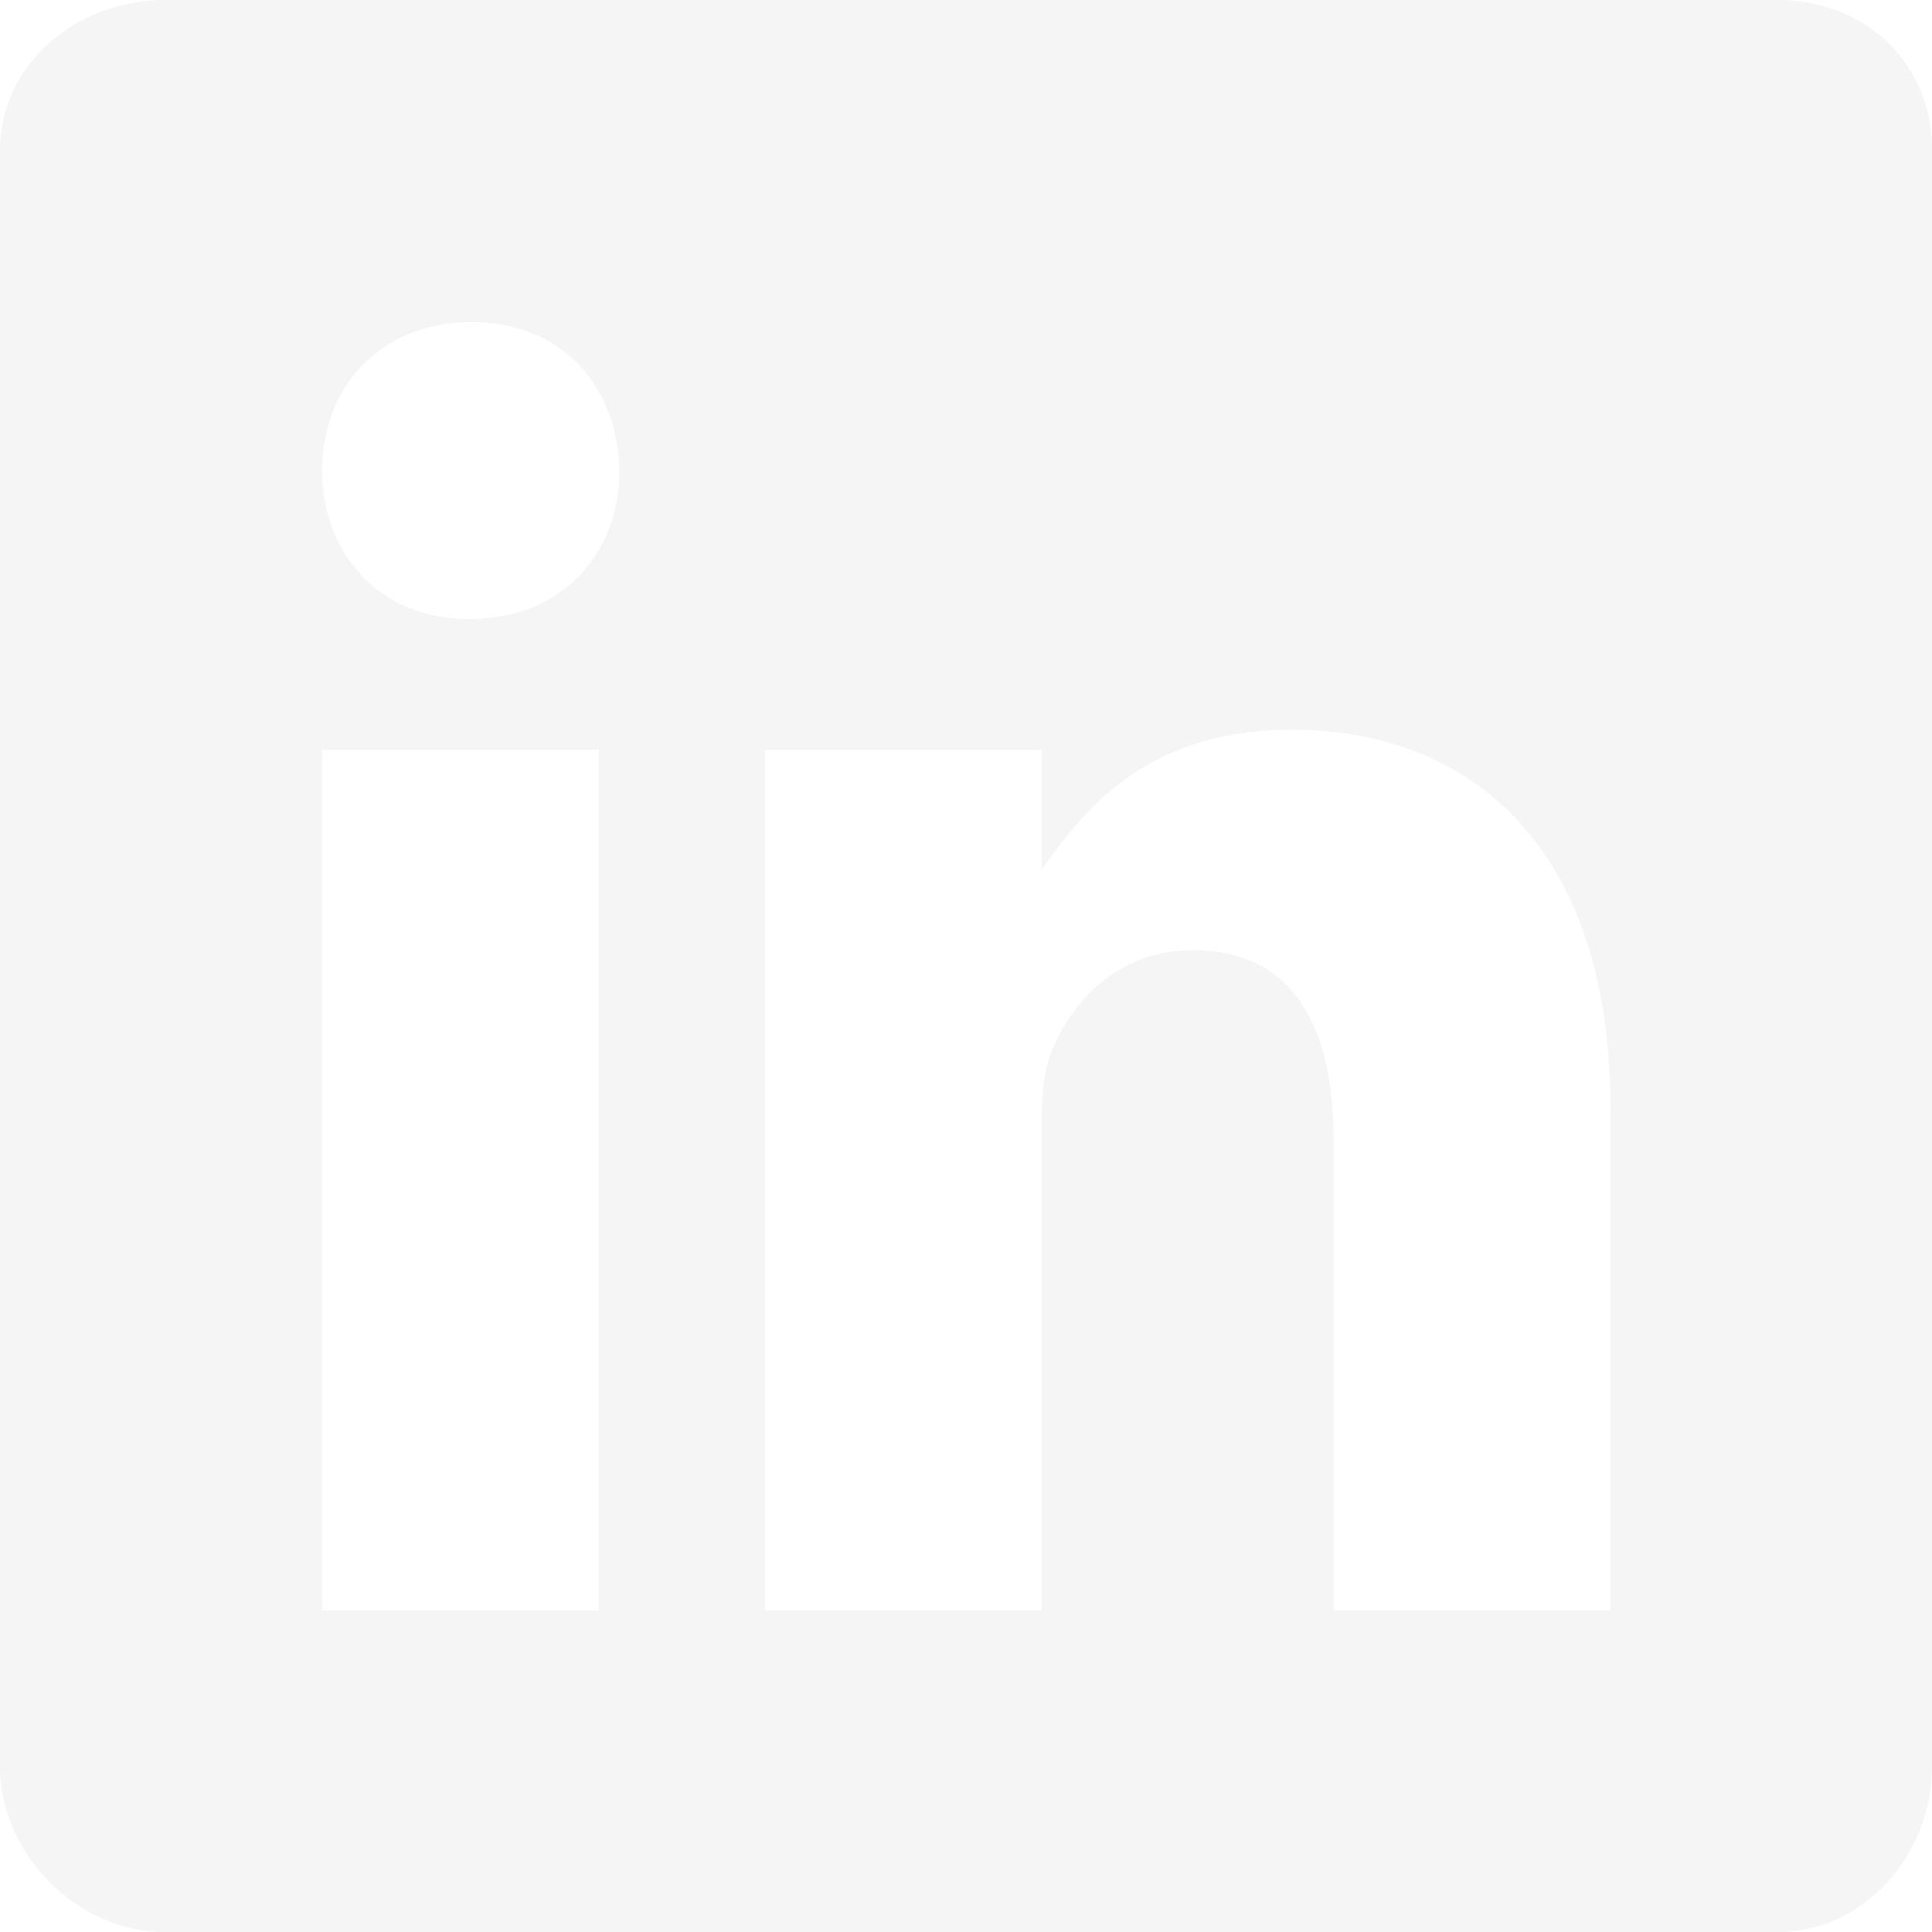
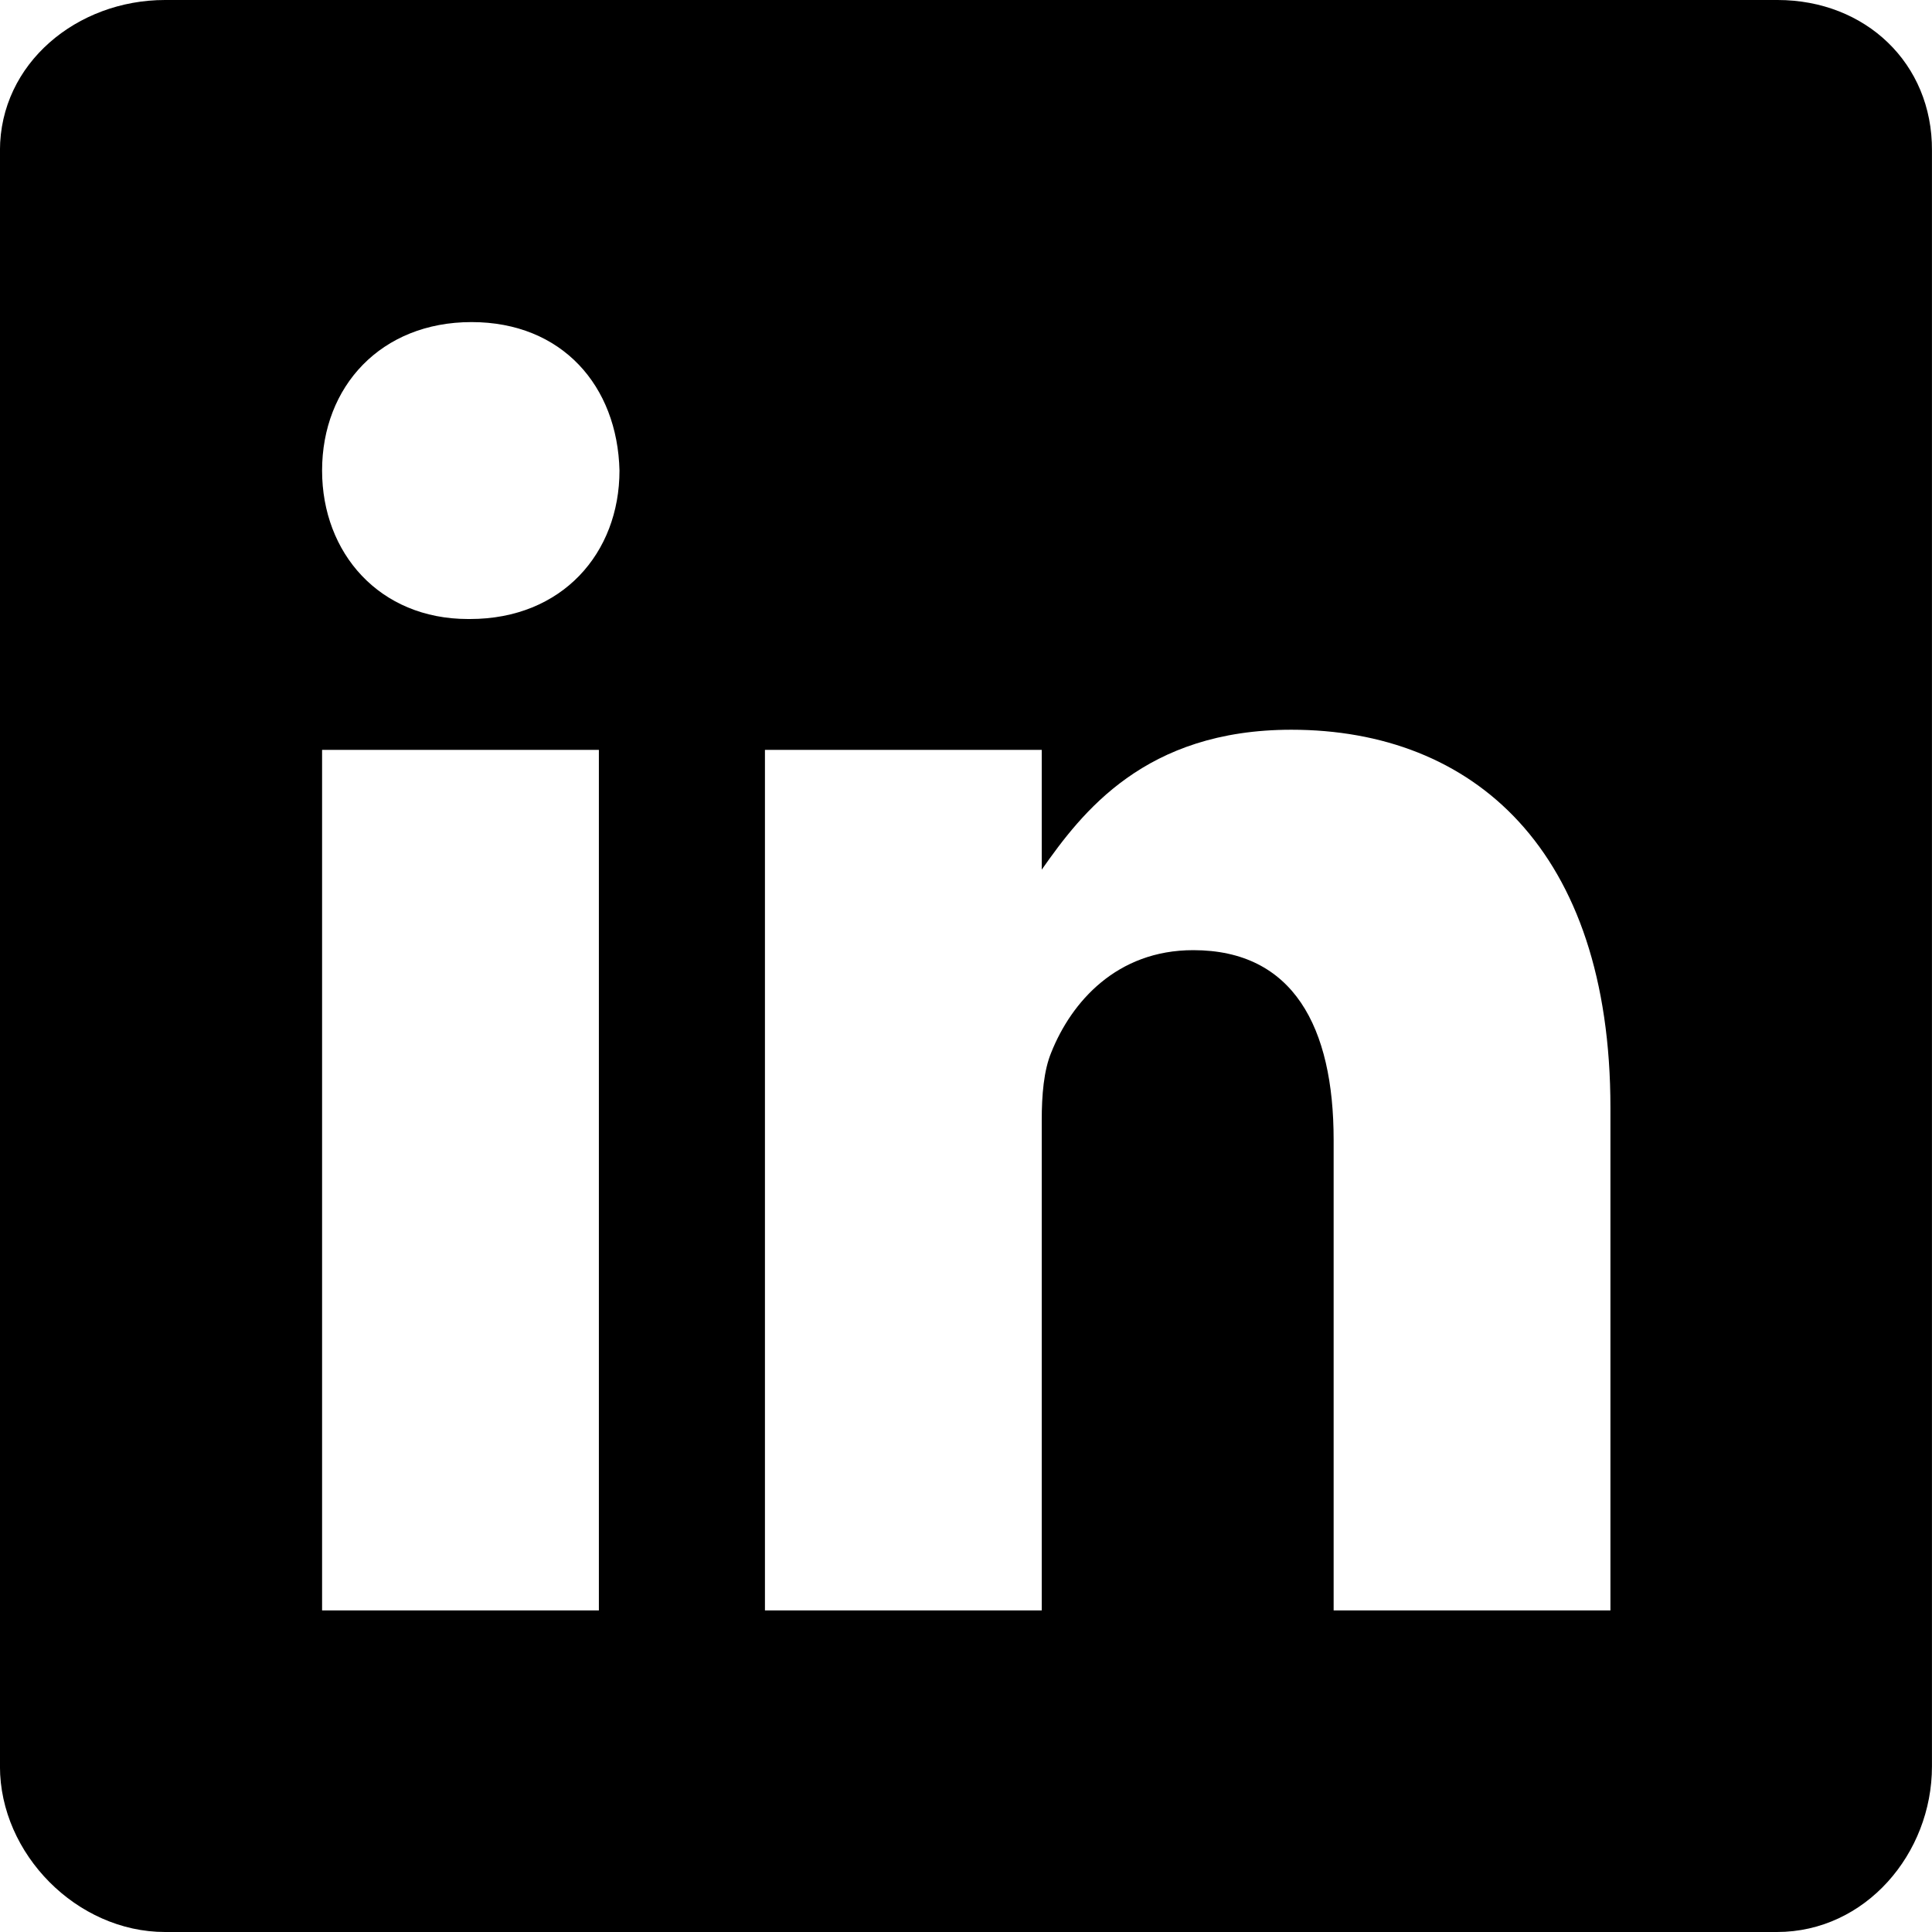
<svg xmlns="http://www.w3.org/2000/svg" fill="none" viewBox="0 0 45 45">
-   <path d="m41.401 0h-37.557c-2.051 0-3.845 1.477-3.845 3.505v37.639c0 2.04 1.793 3.857 3.845 3.857h37.545c2.063 0 3.61-1.829 3.61-3.857v-37.639c0.012-2.028-1.547-3.505-3.599-3.505zm-27.452 37.51h-6.447v-20.044h6.447v20.044zm-3.001-23.092h-0.047c-2.063 0-3.399-1.536-3.399-3.458 0-1.958 1.371-3.458 3.481-3.458 2.11 0 3.399 1.489 3.446 3.458 0 1.922-1.336 3.458-3.481 3.458zm26.562 23.092h-6.447v-10.96c0-2.626-0.938-4.419-3.27-4.419-1.782 0-2.837 1.207-3.306 2.38-0.176 0.422-0.223 0.996-0.223 1.582v11.417h-6.447v-20.044h6.447v2.79c0.938-1.336 2.403-3.259 5.814-3.259 4.232 0 7.432 2.79 7.432 8.803v11.71z" fill="#F6F5F5" />
+   <path d="M41.401 0H3.844C1.793 0-.001 1.477-.001 3.505v37.639c0 2.04 1.793 3.856 3.845 3.856h37.545c2.063 0 3.61-1.829 3.61-3.856V3.505C45.011 1.477 43.452 0 41.401 0zM13.949 37.51H7.502V17.466h6.447V37.51zm-3.001-23.092h-.047c-2.063 0-3.399-1.536-3.399-3.458 0-1.958 1.371-3.458 3.481-3.458s3.399 1.489 3.446 3.458c0 1.922-1.336 3.458-3.481 3.458zM37.51 37.51h-6.447V26.55c0-2.626-.938-4.419-3.27-4.419-1.782 0-2.837 1.207-3.306 2.38-.176.422-.223.996-.223 1.582V37.51h-6.447V17.466h6.447v2.79c.938-1.336 2.403-3.259 5.814-3.259 4.232 0 7.432 2.79 7.432 8.803v11.71z" fill="#000" />
</svg>
